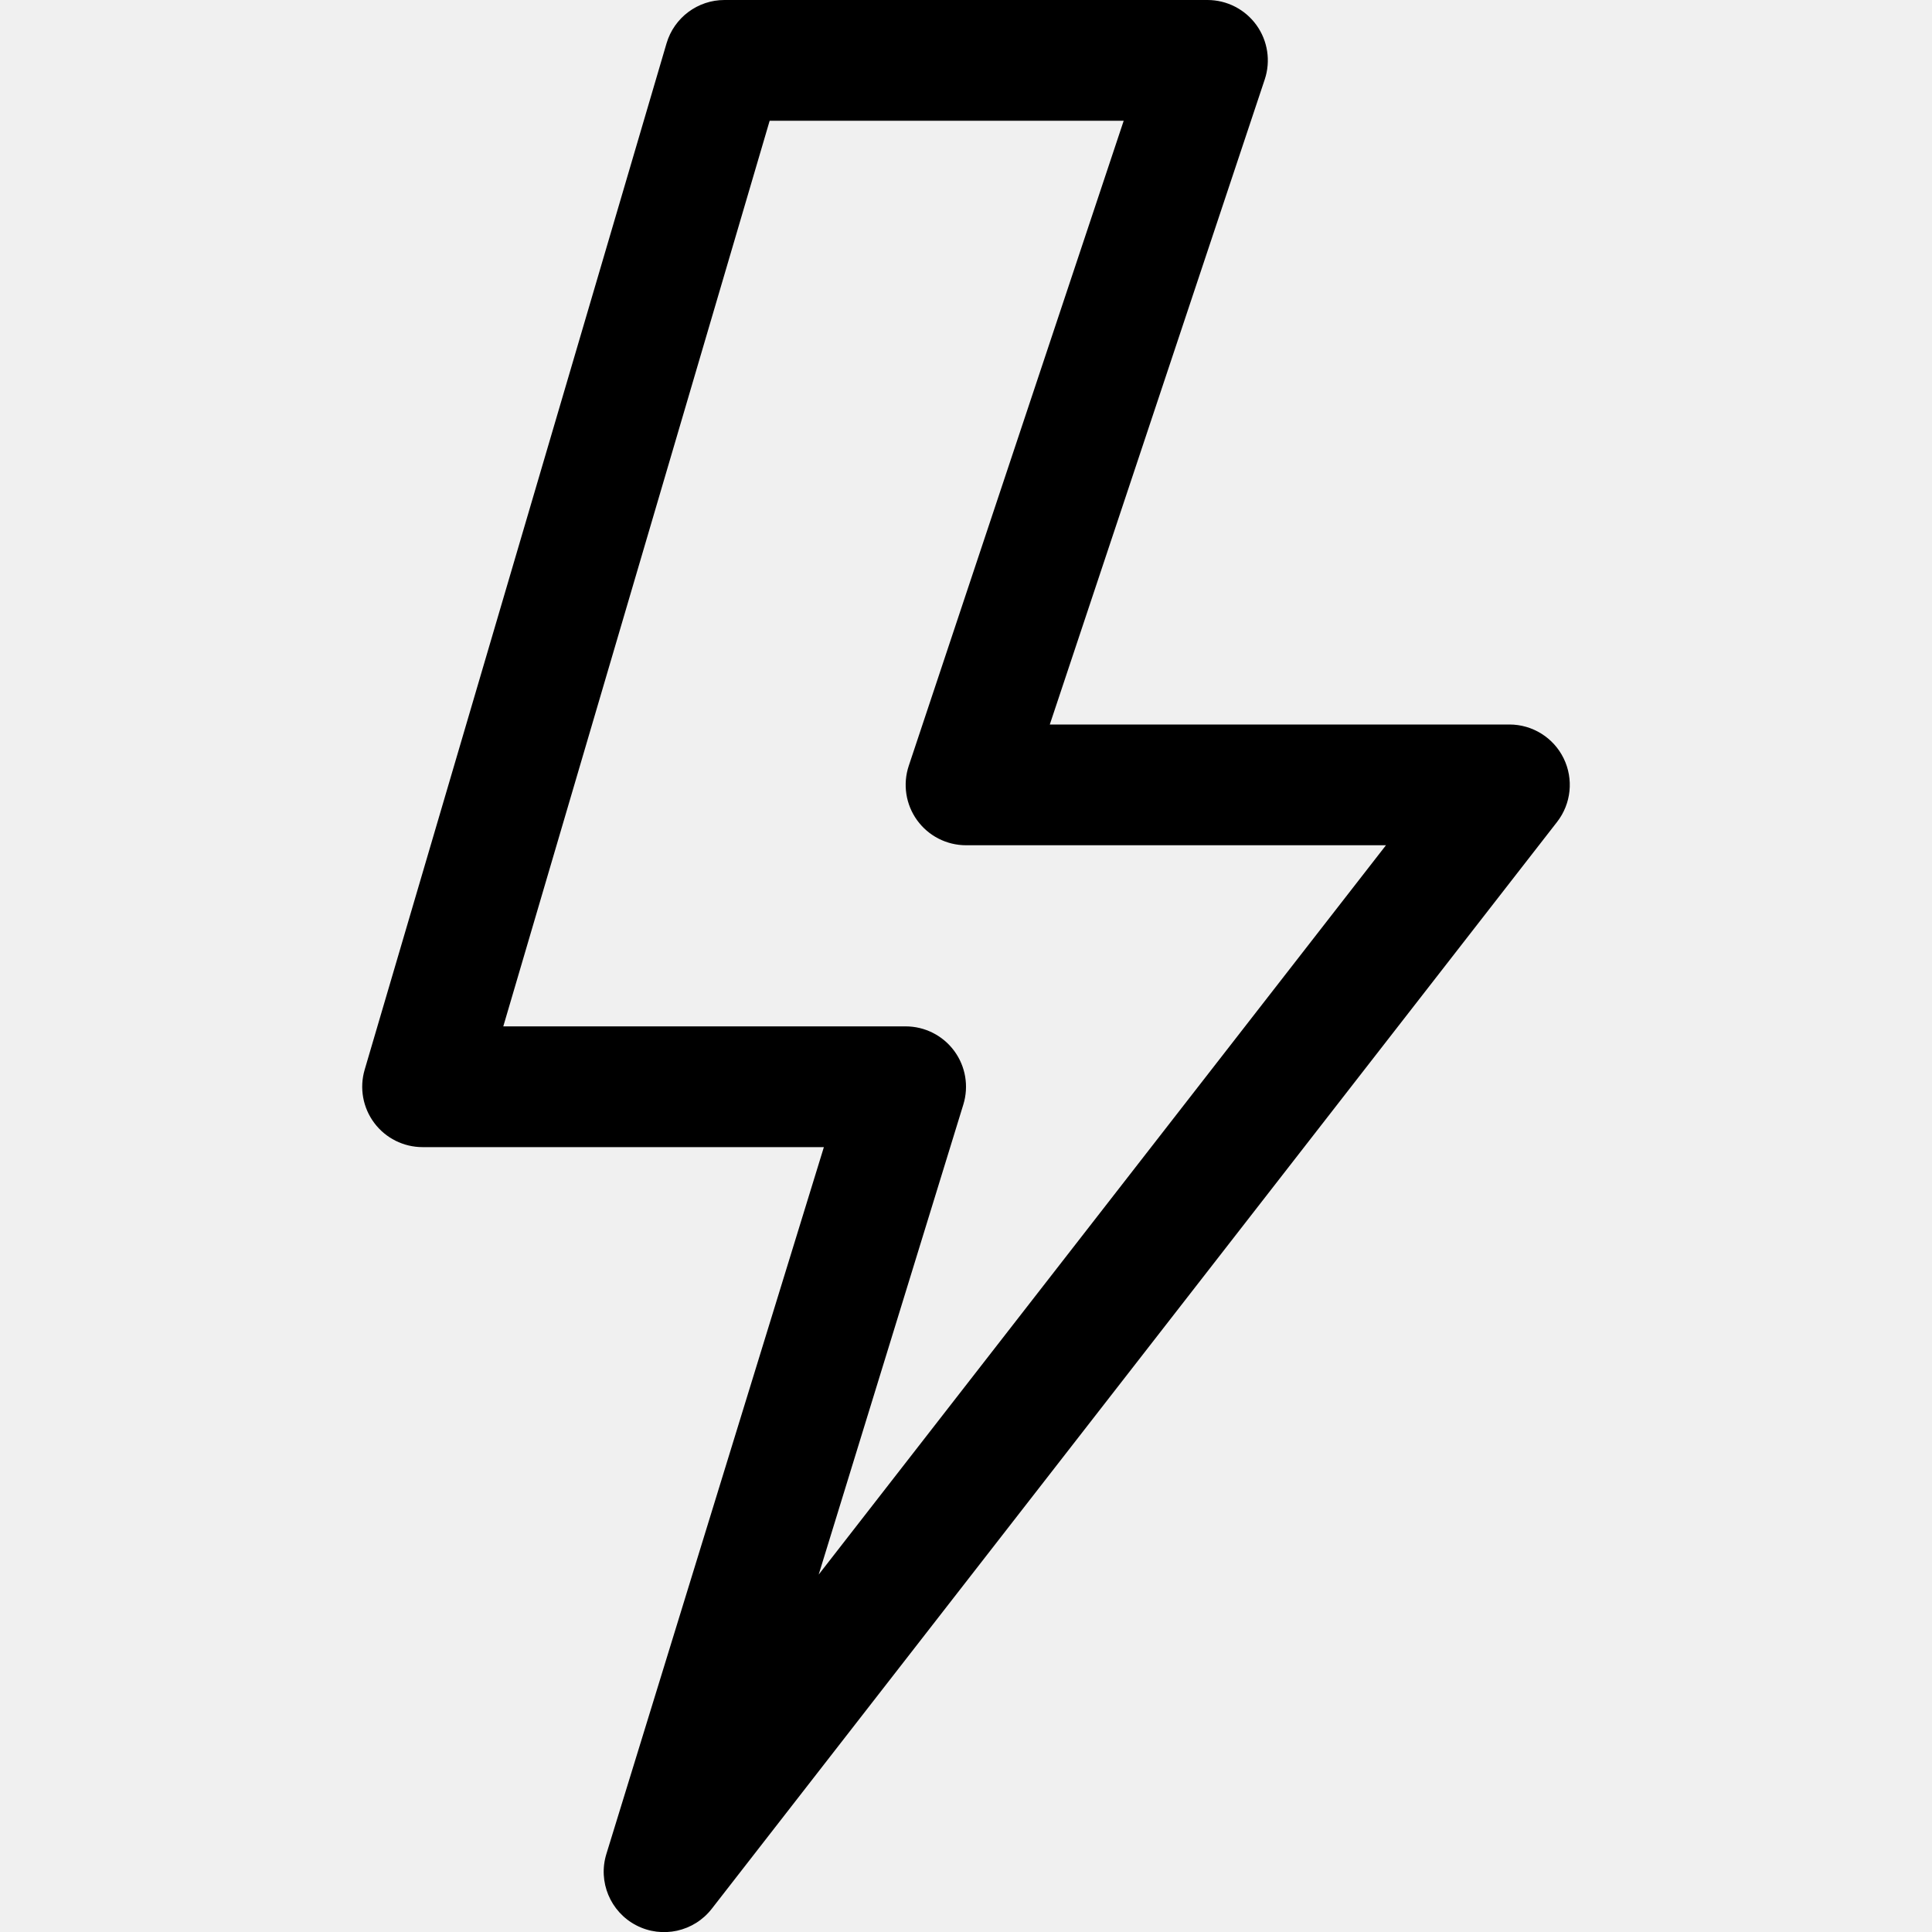
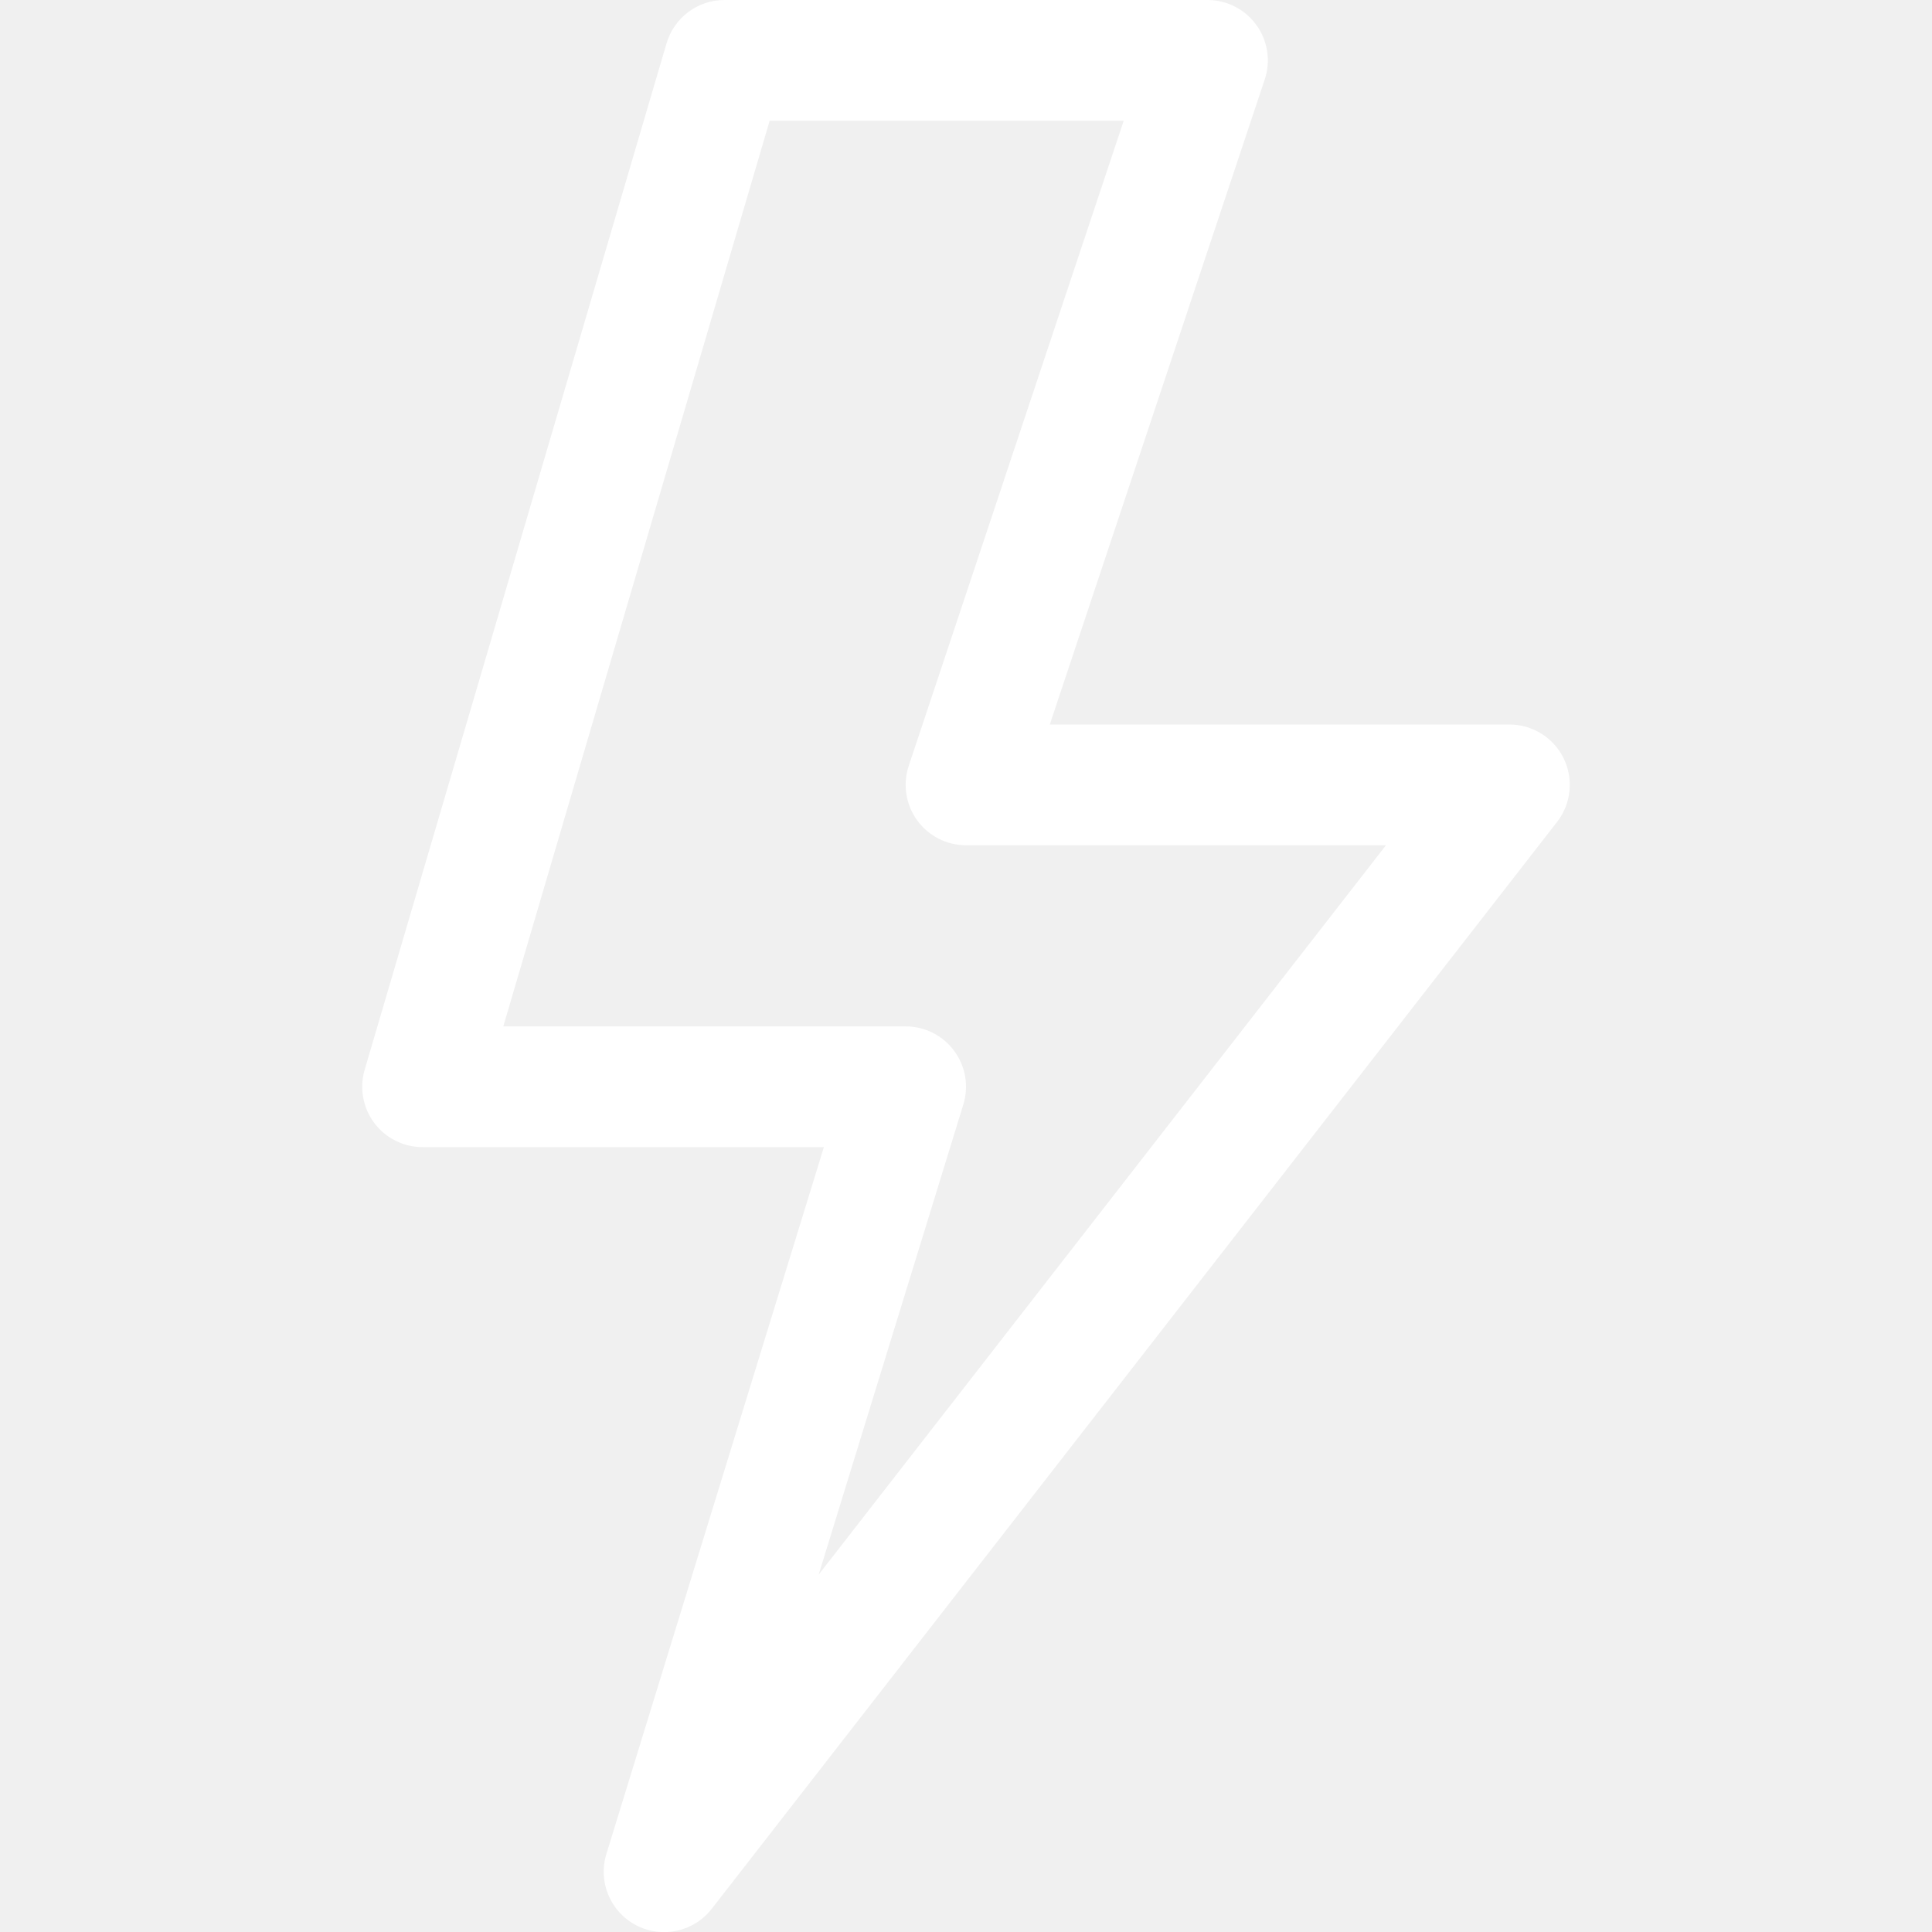
- <svg xmlns="http://www.w3.org/2000/svg" width="16" height="16" fill="currentColor" class="bi bi-lightning" viewBox="0 0 16 16">
+ <svg xmlns="http://www.w3.org/2000/svg" width="16" height="16" fill="#fff" class="bi bi-lightning" viewBox="0 0 16 16">
  <path d="M5.52.359A.5.5 0 0 1 6 0h4a.5.5 0 0 1 .474.658L8.694 6H12.5a.5.5 0 0 1 .395.807l-7 9a.5.5 0 0 1-.873-.454L6.823 9.5H3.5a.5.5 0 0 1-.48-.641l2.5-8.5zM6.374 1 4.168 8.5H7.5a.5.5 0 0 1 .478.647L6.78 13.04 11.478 7H8a.5.5 0 0 1-.474-.658L9.306 1H6.374z" />
</svg>
